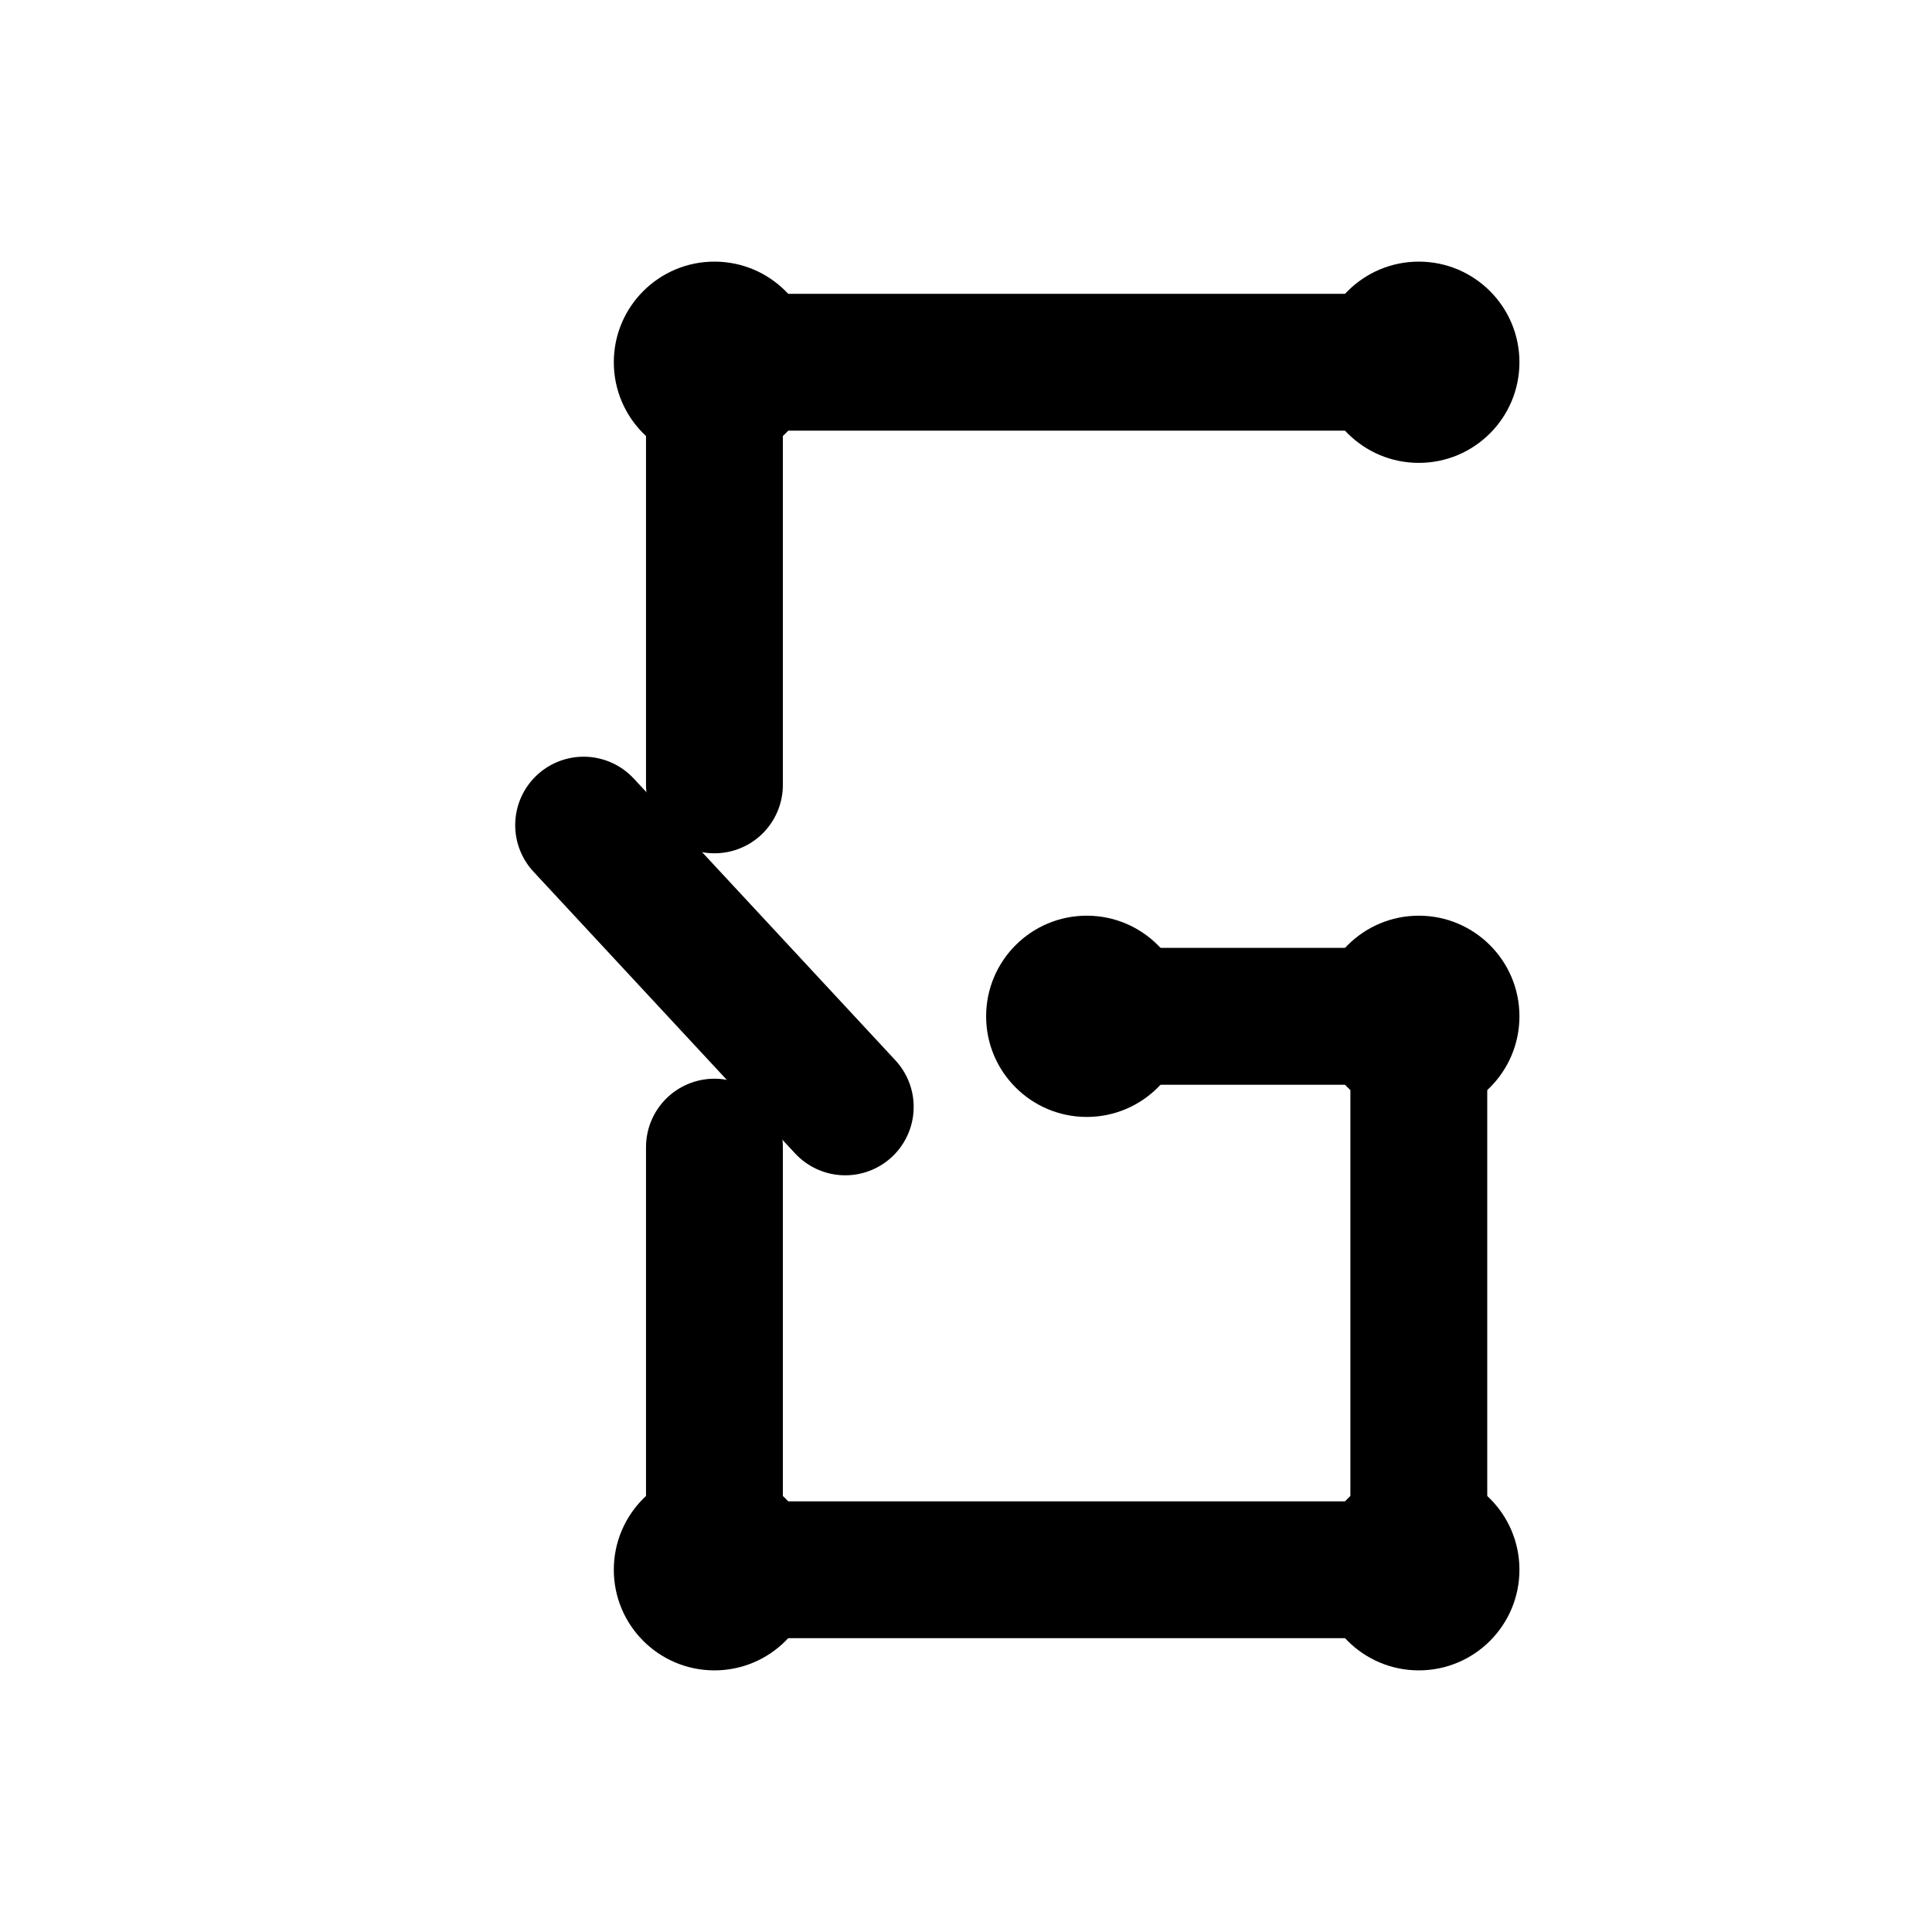
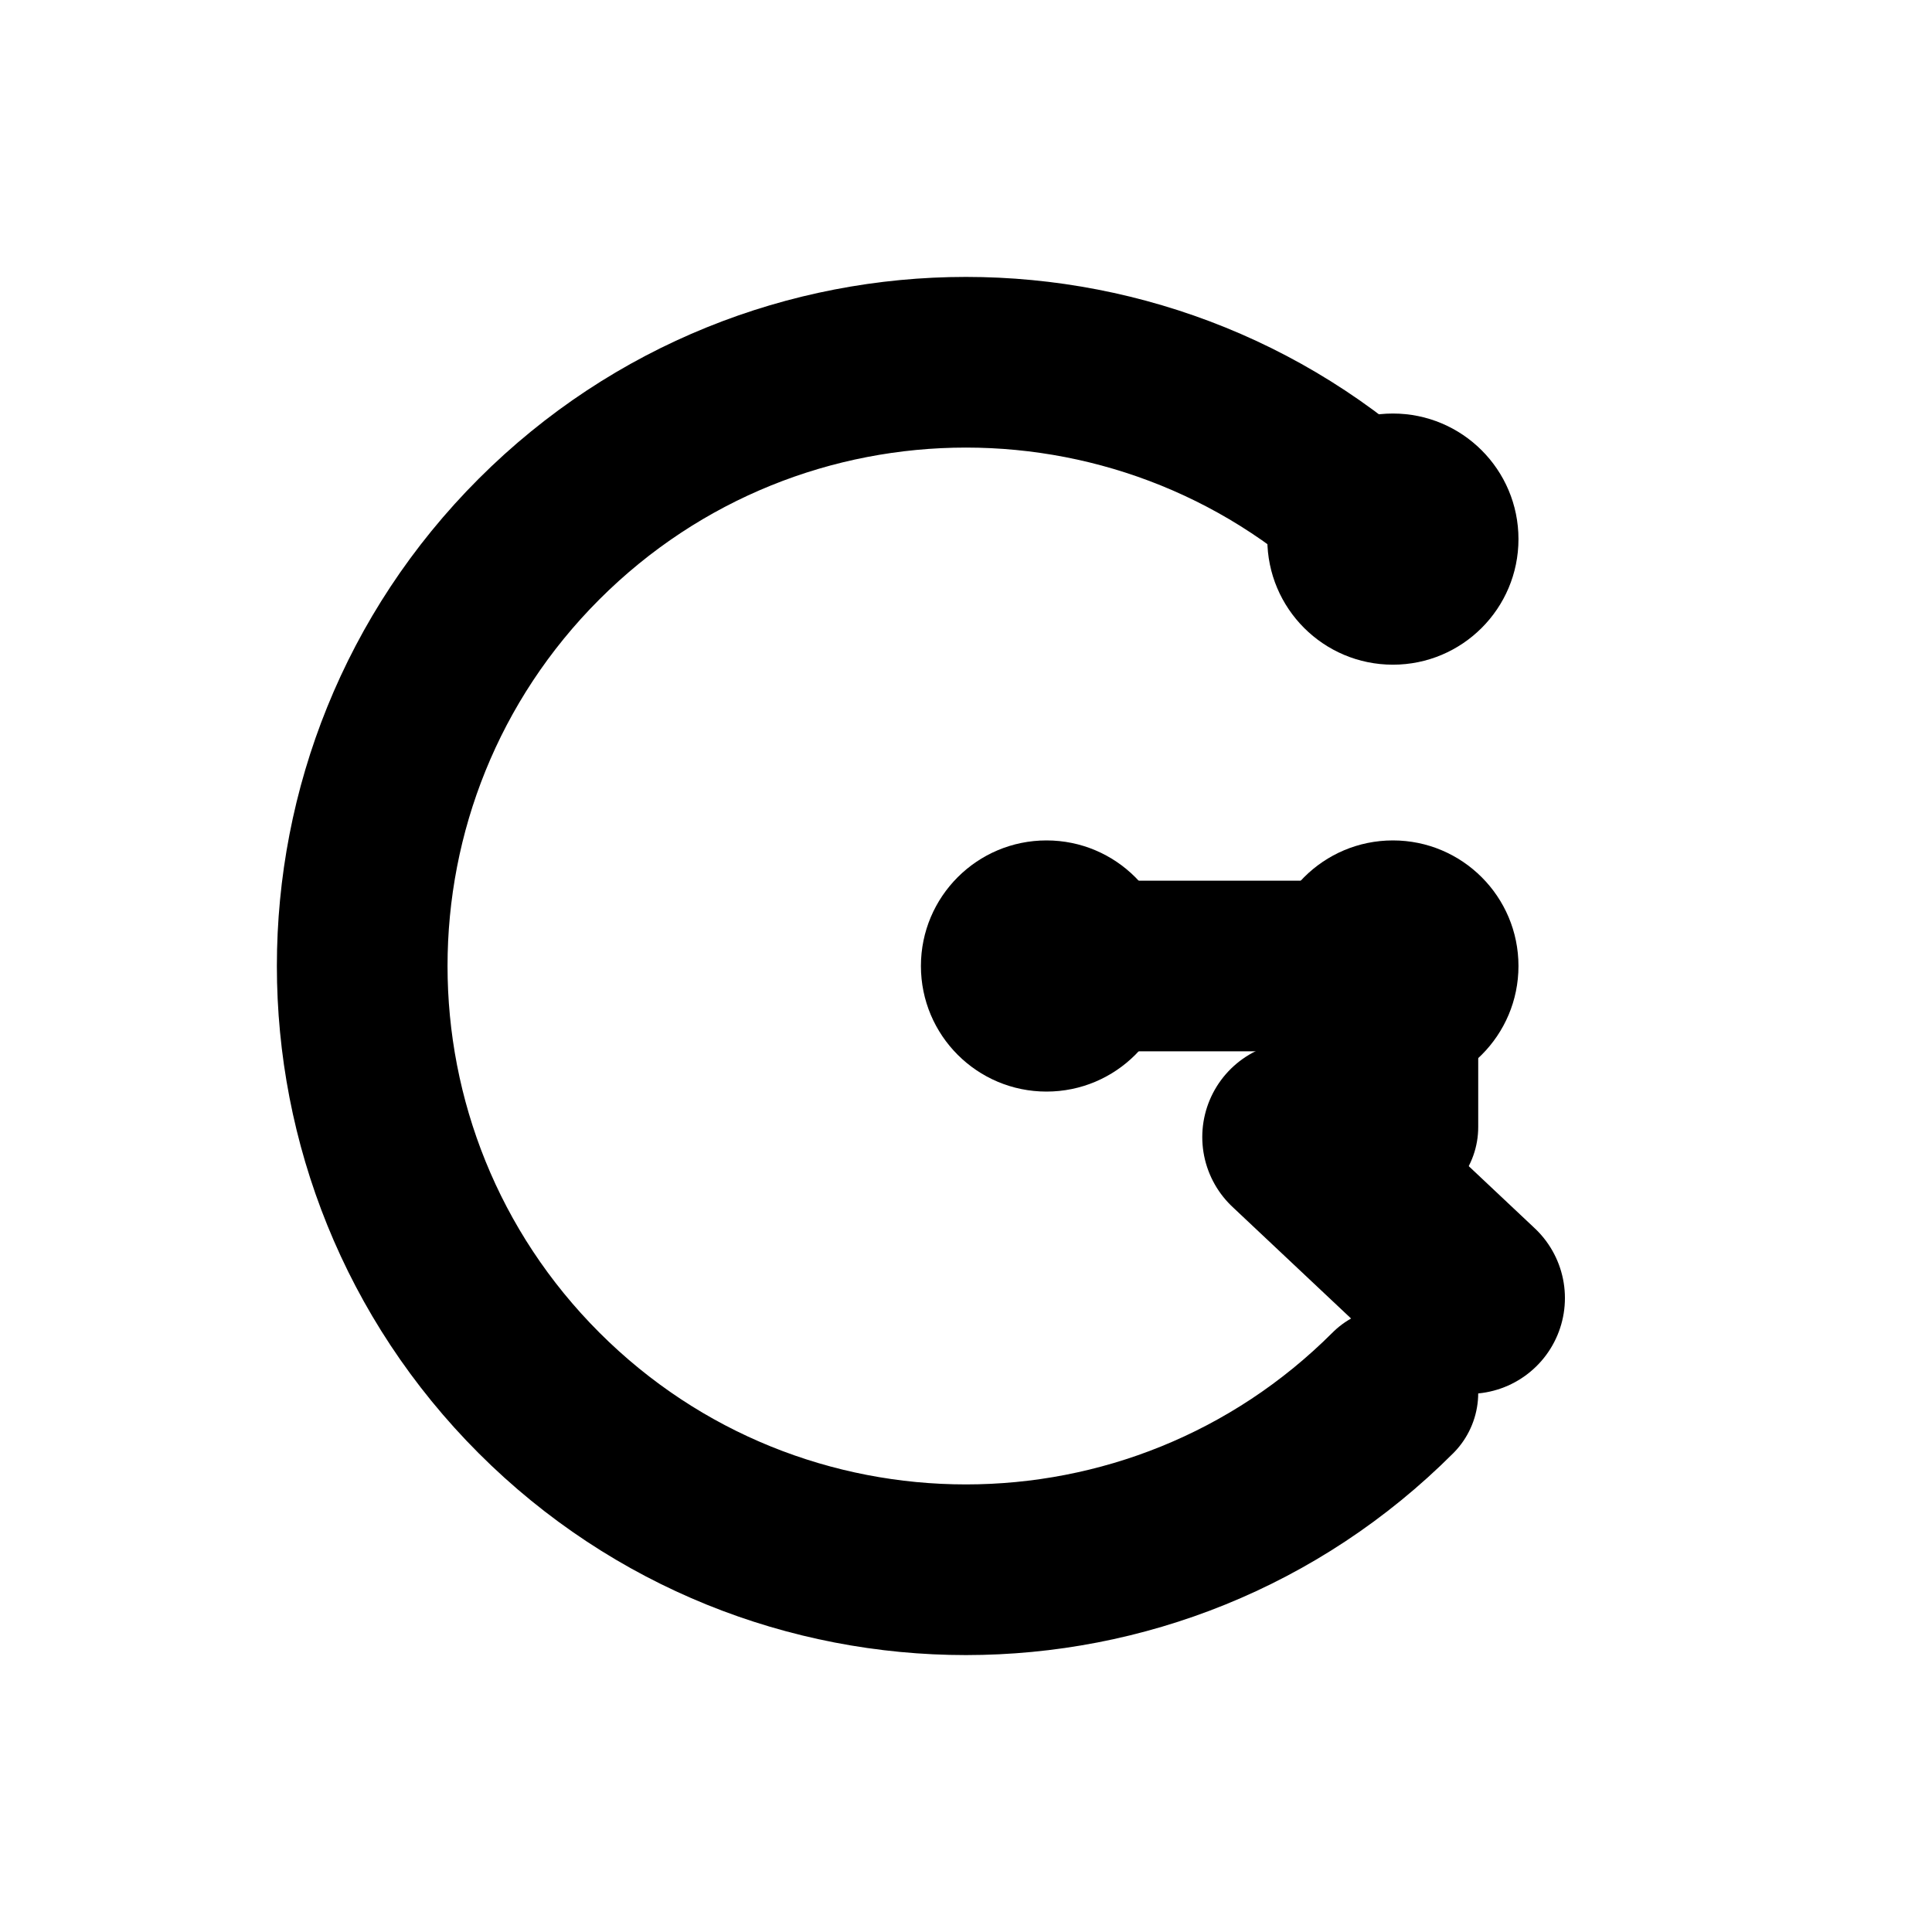
<svg xmlns="http://www.w3.org/2000/svg" viewBox="0 0 24 24" width="24" height="24" fill="none" role="img" aria-labelledby="title desc">
-   <g stroke="currentColor" stroke-width="1.7" stroke-linecap="round" stroke-linejoin="round">
-     <path d="M17.625 4.5H8.875" />
-     <path d="M8.875 4.5V9.75" />
-     <path d="M8.875 14.25V19.5" />
-     <path d="M8.875 19.5H17.625" />
-     <path d="M17.625 19.5V12.625" />
-     <path d="M17.625 12.625H13.5" />
-     <line x1="7.25" y1="10.25" x2="10.5" y2="13.75" />
-   </g>
+   <path stroke="currentColor" stroke-width="2.12" stroke-linecap="round" d="M17.303 17.303 A7.5 7.5 0 1 1 17.303 6.697" />
+   <path stroke="currentColor" stroke-width="2.12" stroke-linecap="round" d="M17.303 14 V12 H13" />
+   <path stroke="currentColor" stroke-width="2.38" stroke-linecap="round" d="M16.125 14.125 L18.25 16.125" />
  <g fill="currentColor">
-     <circle cx="17.625" cy="4.5" r="1.25" />
-     <circle cx="8.875" cy="4.5" r="1.25" />
-     <circle cx="8.875" cy="19.5" r="1.25" />
-     <circle cx="17.625" cy="19.5" r="1.25" />
-     <circle cx="17.625" cy="12.625" r="1.25" />
-     <circle cx="13.5" cy="12.625" r="1.25" />
+     <circle cx="17.303" cy="6.697" r="1.56" />
+     <circle cx="17.303" cy="12" r="1.56" />
+     <circle cx="13" cy="12" r="1.56" />
  </g>
</svg>
